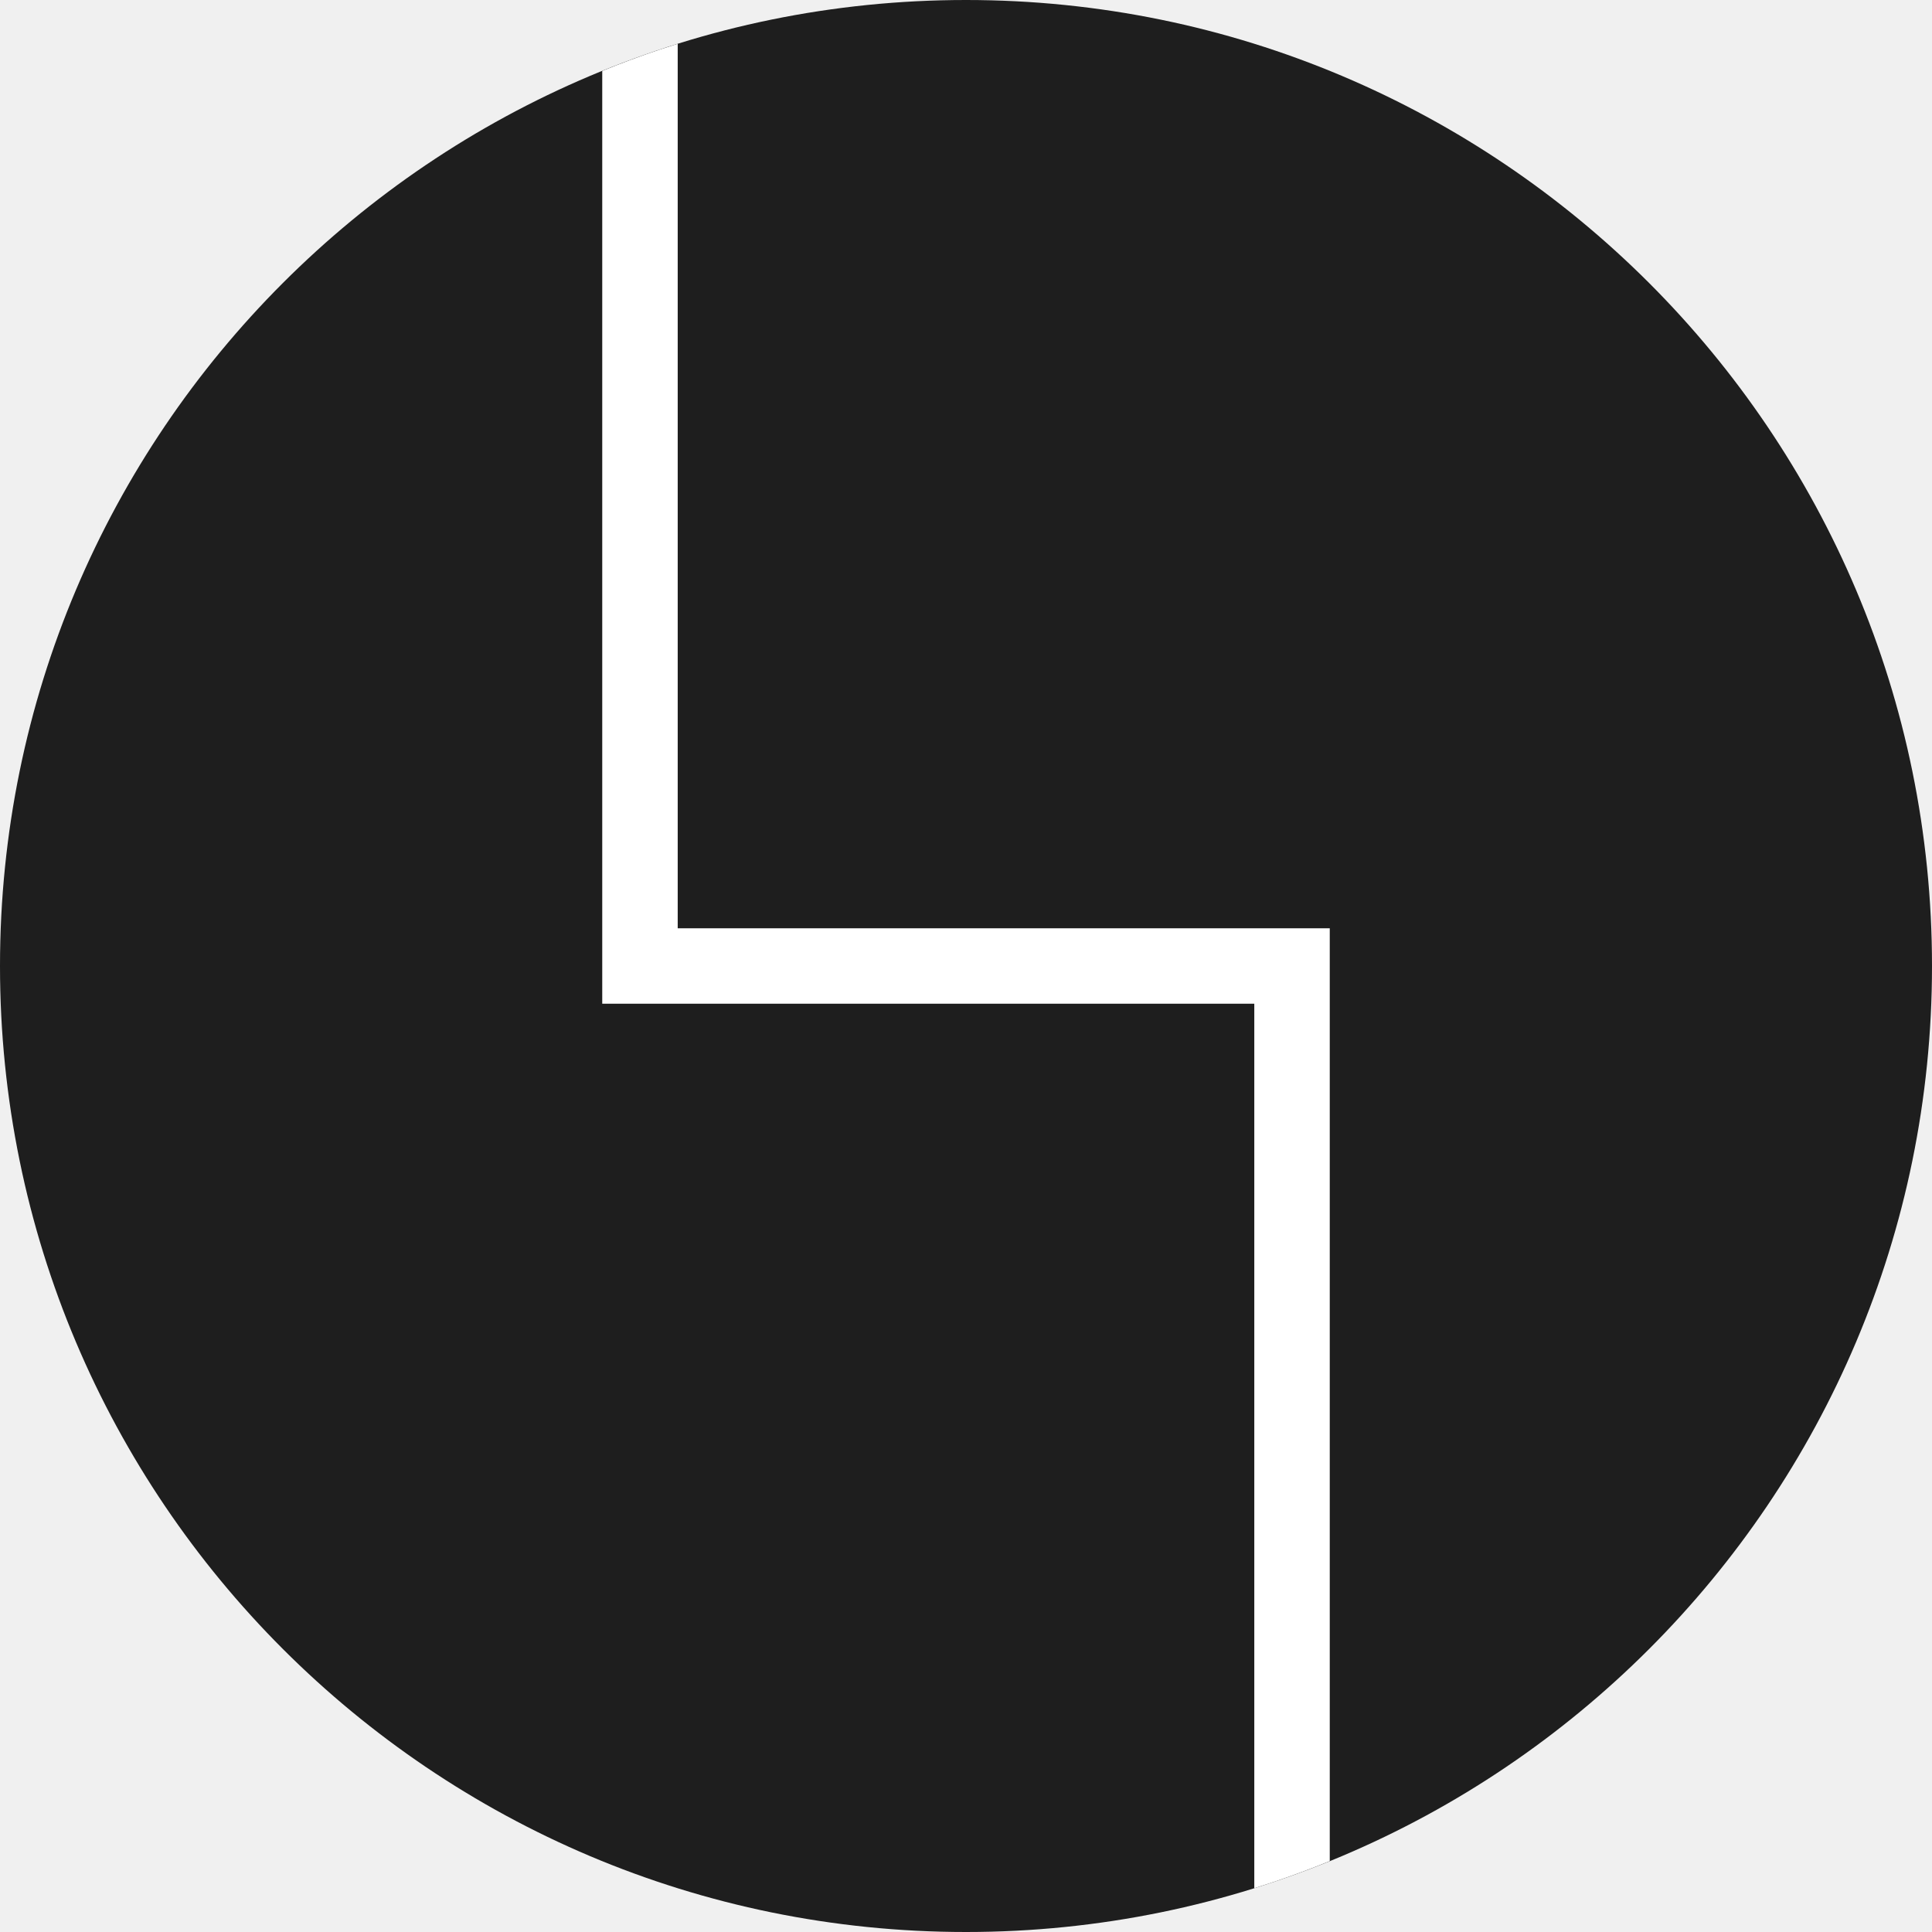
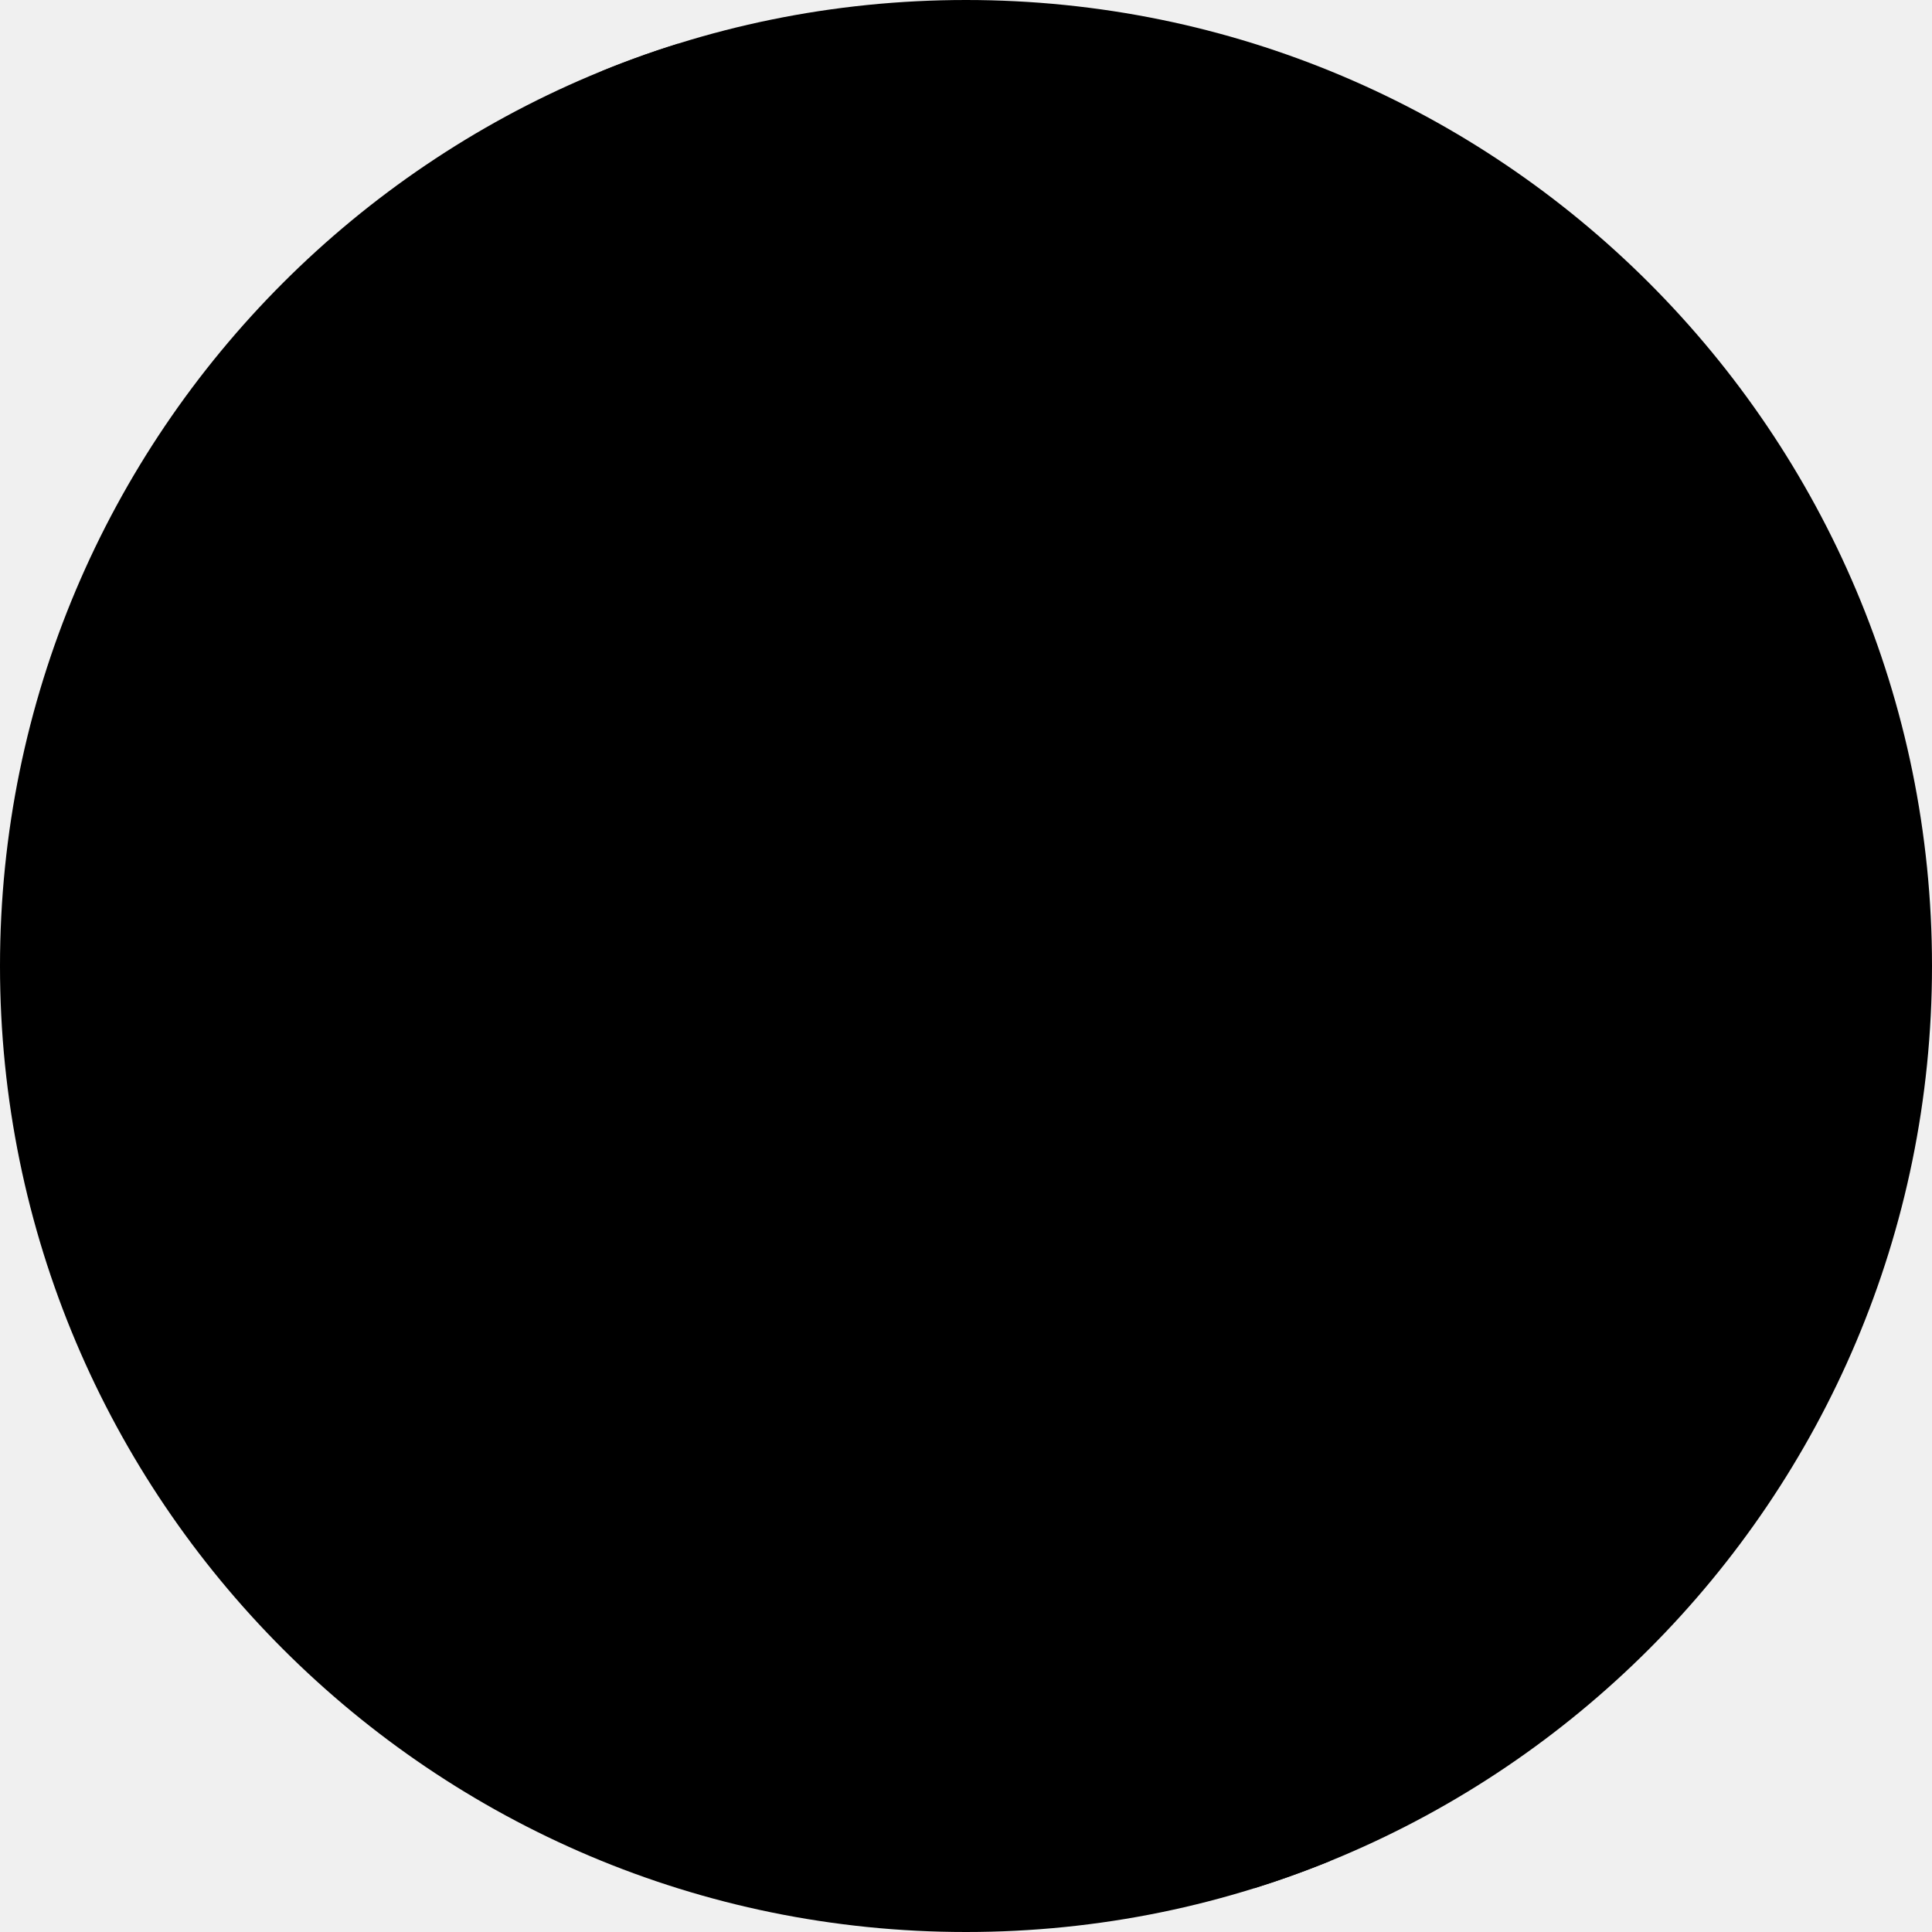
<svg xmlns="http://www.w3.org/2000/svg" width="512" height="512">
-   <circle fill="#1E1E1E" cx="256" cy="256" r="256" />
-   <path fill="#FFF" d="M179.6 246V11.604a255.57 255.57 0 0 0-5 1.616 253.22 253.22 0 0 0-15 5.576V266h172.8v234.396a255.595 255.595 0 0 0 5-1.617 253.192 253.192 0 0 0 15-5.573V246H179.6z" />
+   <circle fill="{{bg}}" cx="256" cy="256" r="256" />
+   <path fill="{{fg}}" d="M179.6 246V11.604a255.57 255.57 0 0 0-5 1.616 253.22 253.22 0 0 0-15 5.576V266h172.8v234.396a255.595 255.595 0 0 0 5-1.617 253.192 253.192 0 0 0 15-5.573V246H179.6z" />
</svg>
